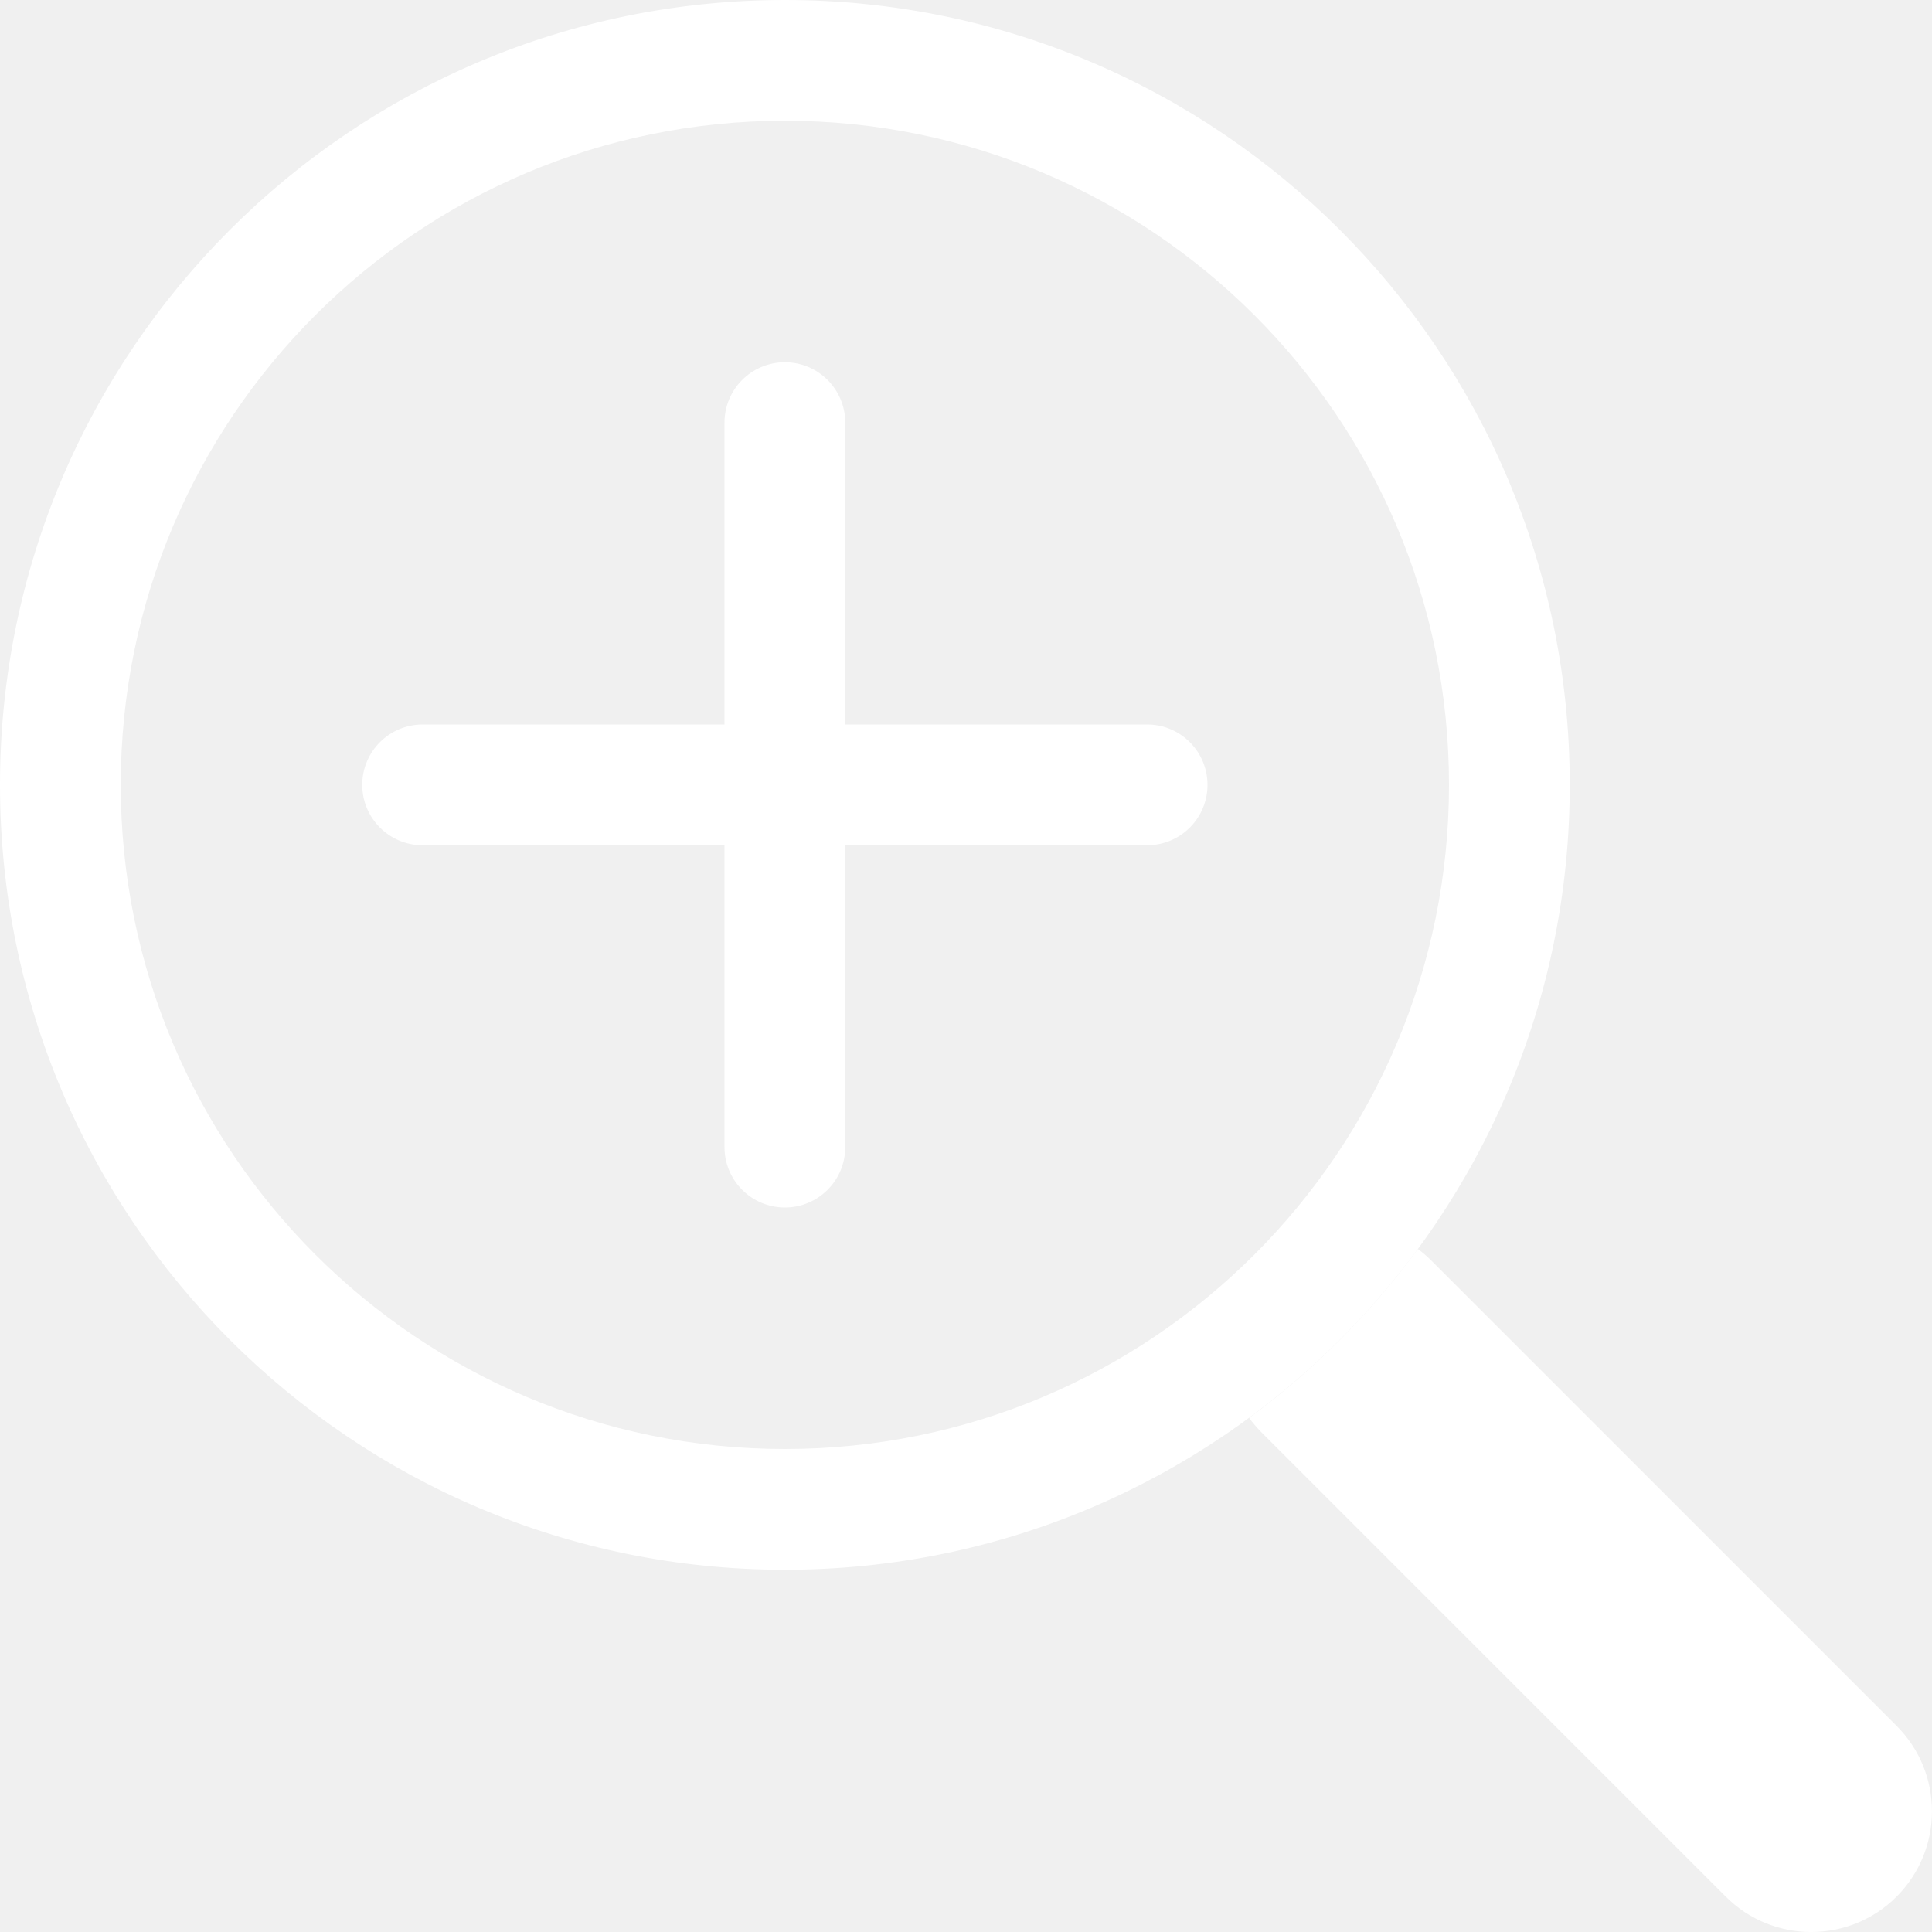
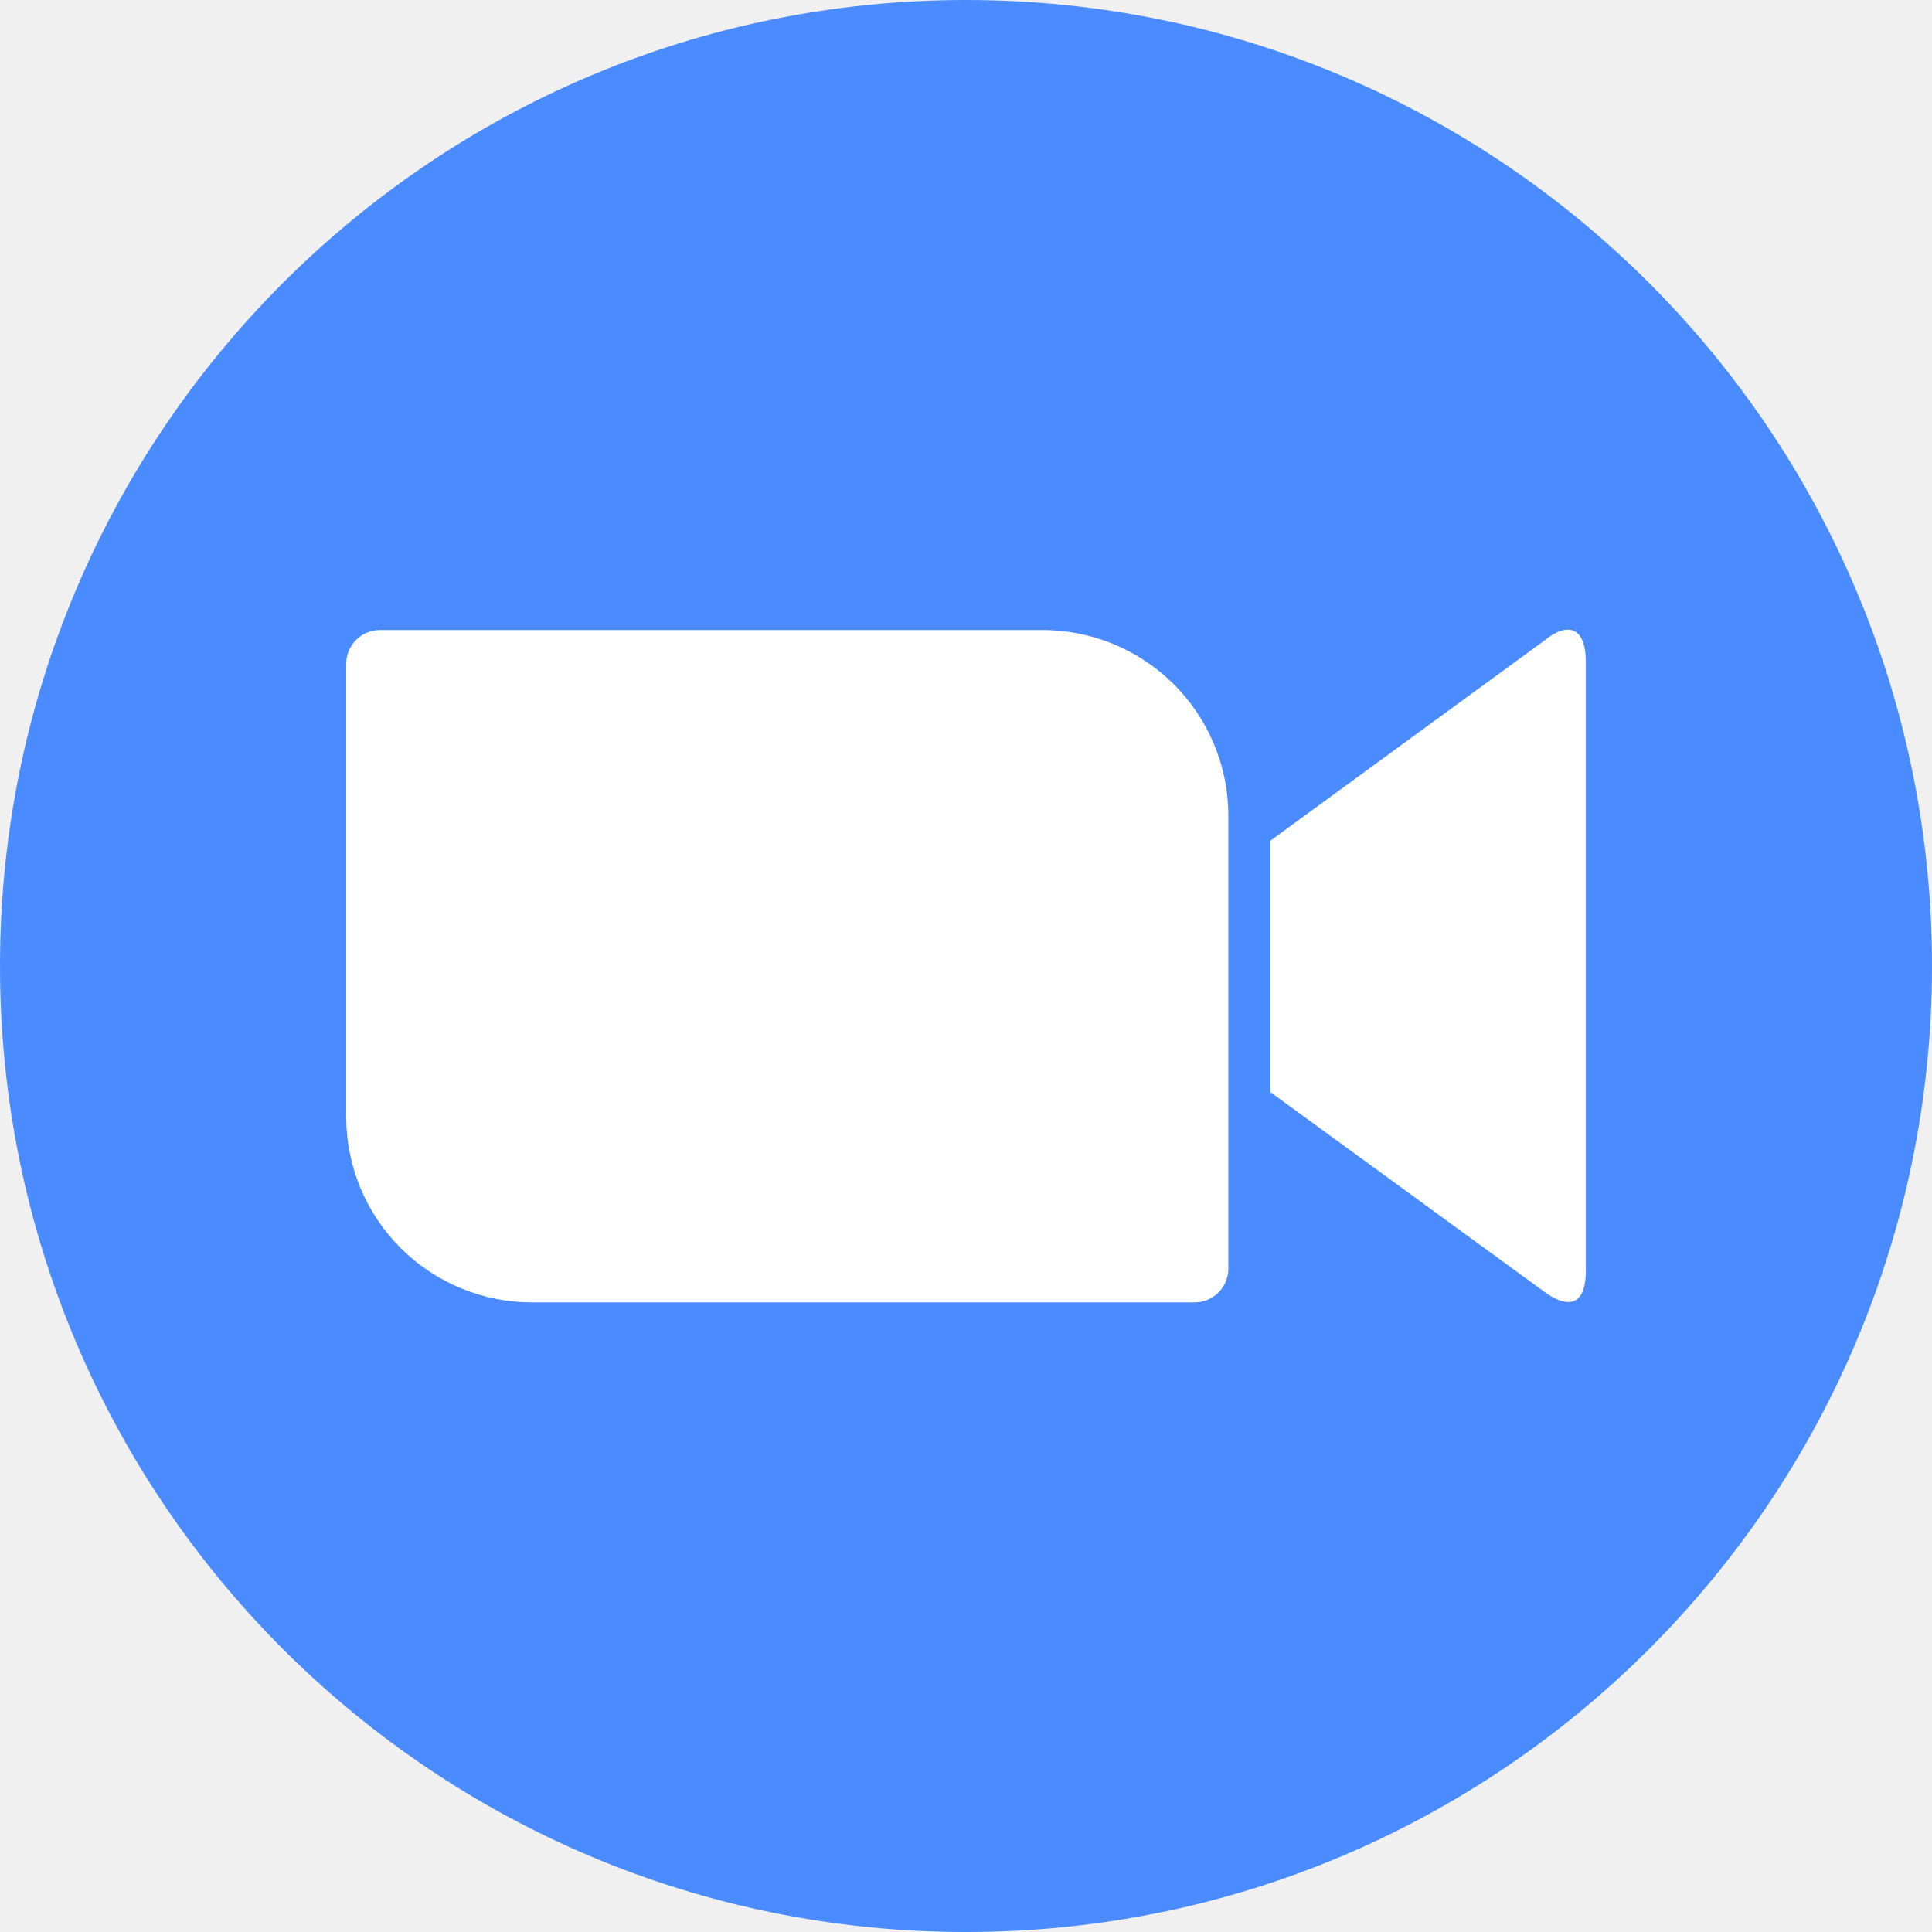
- <svg xmlns="http://www.w3.org/2000/svg" width="16" height="16" fill="white" class="bi bi-zoom-in" viewBox="0 0 16 16">
-   <path fill-rule="evenodd" d="M6.5 12a5.5 5.5 0 1 0 0-11 5.5 5.5 0 0 0 0 11zM13 6.5a6.5 6.5 0 1 1-13 0 6.5 6.5 0 0 1 13 0z" />
-   <path d="M10.344 11.742c.03.04.062.078.098.115l3.85 3.85a1 1 0 0 0 1.415-1.414l-3.85-3.85a1.007 1.007 0 0 0-.115-.1 6.538 6.538 0 0 1-1.398 1.4z" />
-   <path fill-rule="evenodd" d="M6.5 3a.5.5 0 0 1 .5.5V6h2.5a.5.5 0 0 1 0 1H7v2.5a.5.5 0 0 1-1 0V7H3.5a.5.5 0 0 1 0-1H6V3.5a.5.5 0 0 1 .5-.5z" />
+ <svg xmlns="http://www.w3.org/2000/svg" width="96" height="96" viewBox="0 0 96 96" fill="none">
+   <g clip-path="url(#clip0_36_3536)">
+     <path d="M48 96C74.51 96 96 74.51 96 48C96 21.49 74.51 0 48 0C21.49 0 0 21.49 0 48C0 74.51 21.49 96 48 96Z" fill="#4A8CFF" />
+     <path d="M17.202 32.972V55.529C17.214 57.976 18.197 60.318 19.934 62.04C21.672 63.762 24.023 64.724 26.469 64.715H59.35C59.794 64.717 60.221 64.543 60.538 64.23C60.854 63.918 61.033 63.493 61.036 63.048V40.491C61.025 38.044 60.042 35.703 58.304 33.98C56.567 32.258 54.216 31.296 51.77 31.306H18.899C18.678 31.303 18.459 31.345 18.254 31.427C18.049 31.509 17.862 31.632 17.705 31.787C17.547 31.941 17.422 32.126 17.335 32.329C17.249 32.533 17.204 32.751 17.202 32.972ZM63.13 41.771L76.704 31.854C77.883 30.877 78.798 31.123 78.798 32.891V63.13C78.798 65.141 77.68 64.897 76.704 64.164L63.13 54.269V41.771Z" fill="white" />
+   </g>
+   <defs>
+     <clipPath id="clip0_36_3536">
+       <rect width="96" height="96" fill="white" />
+     </clipPath>
+   </defs>
</svg>
